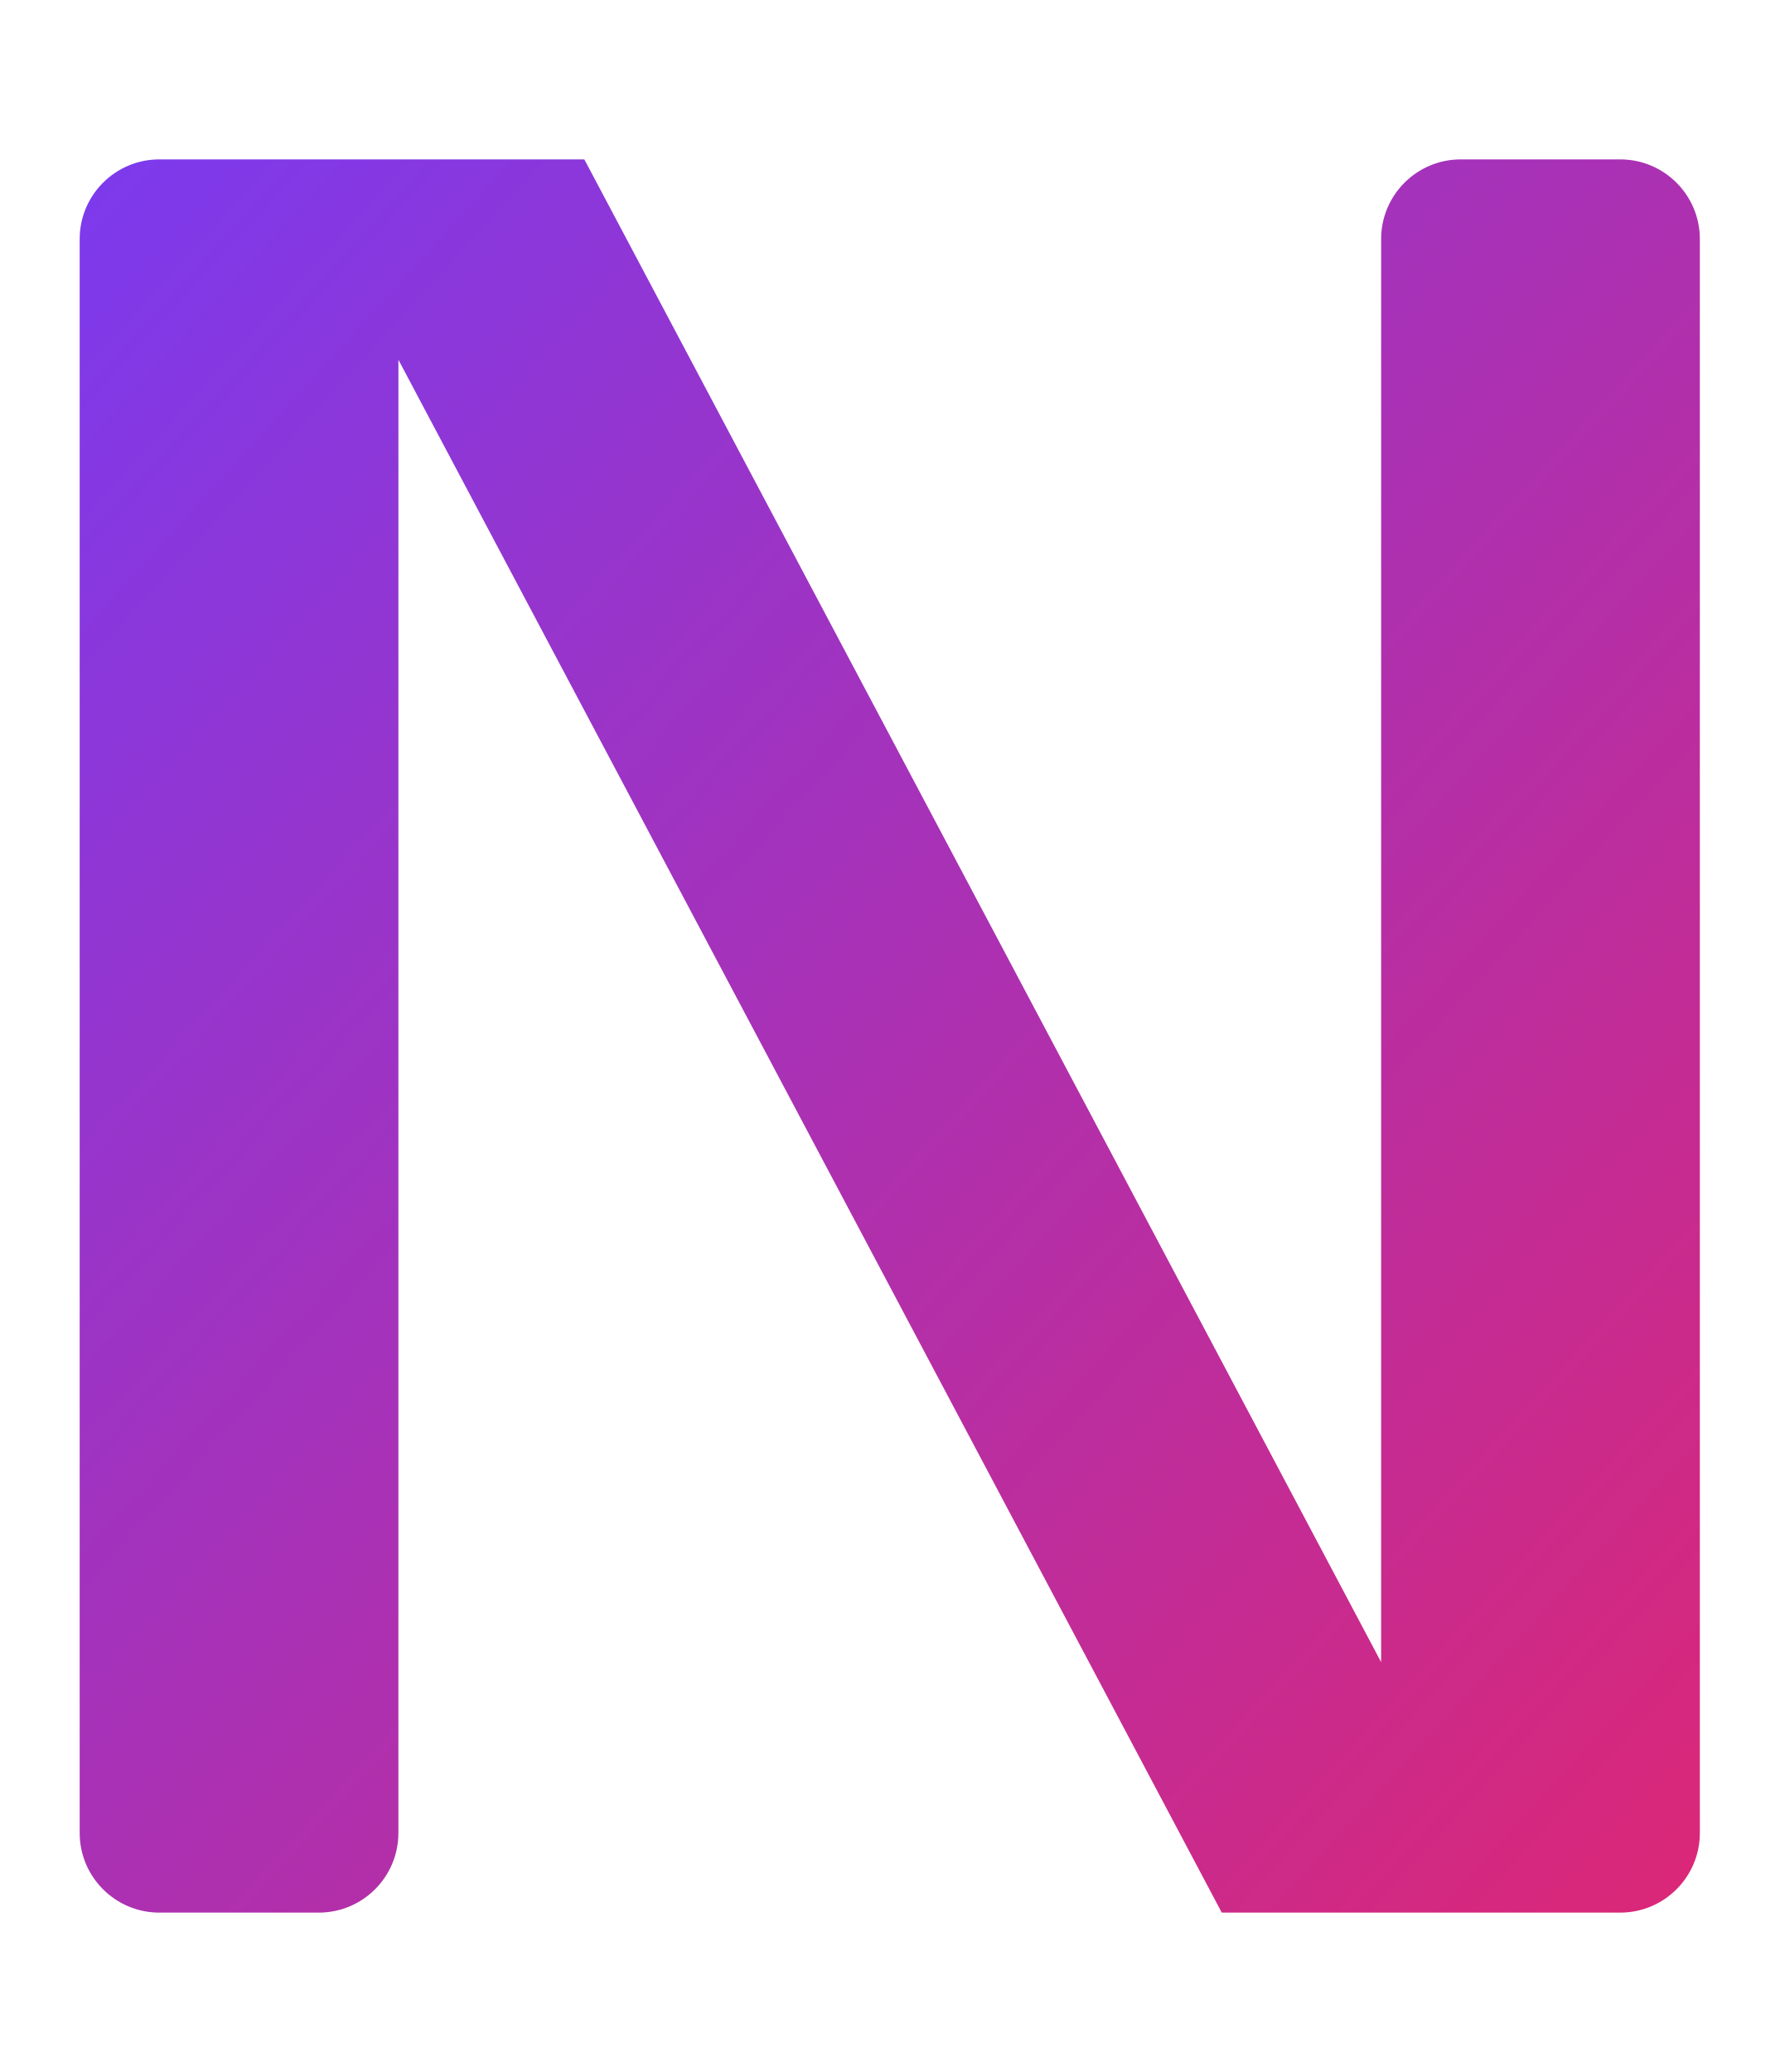
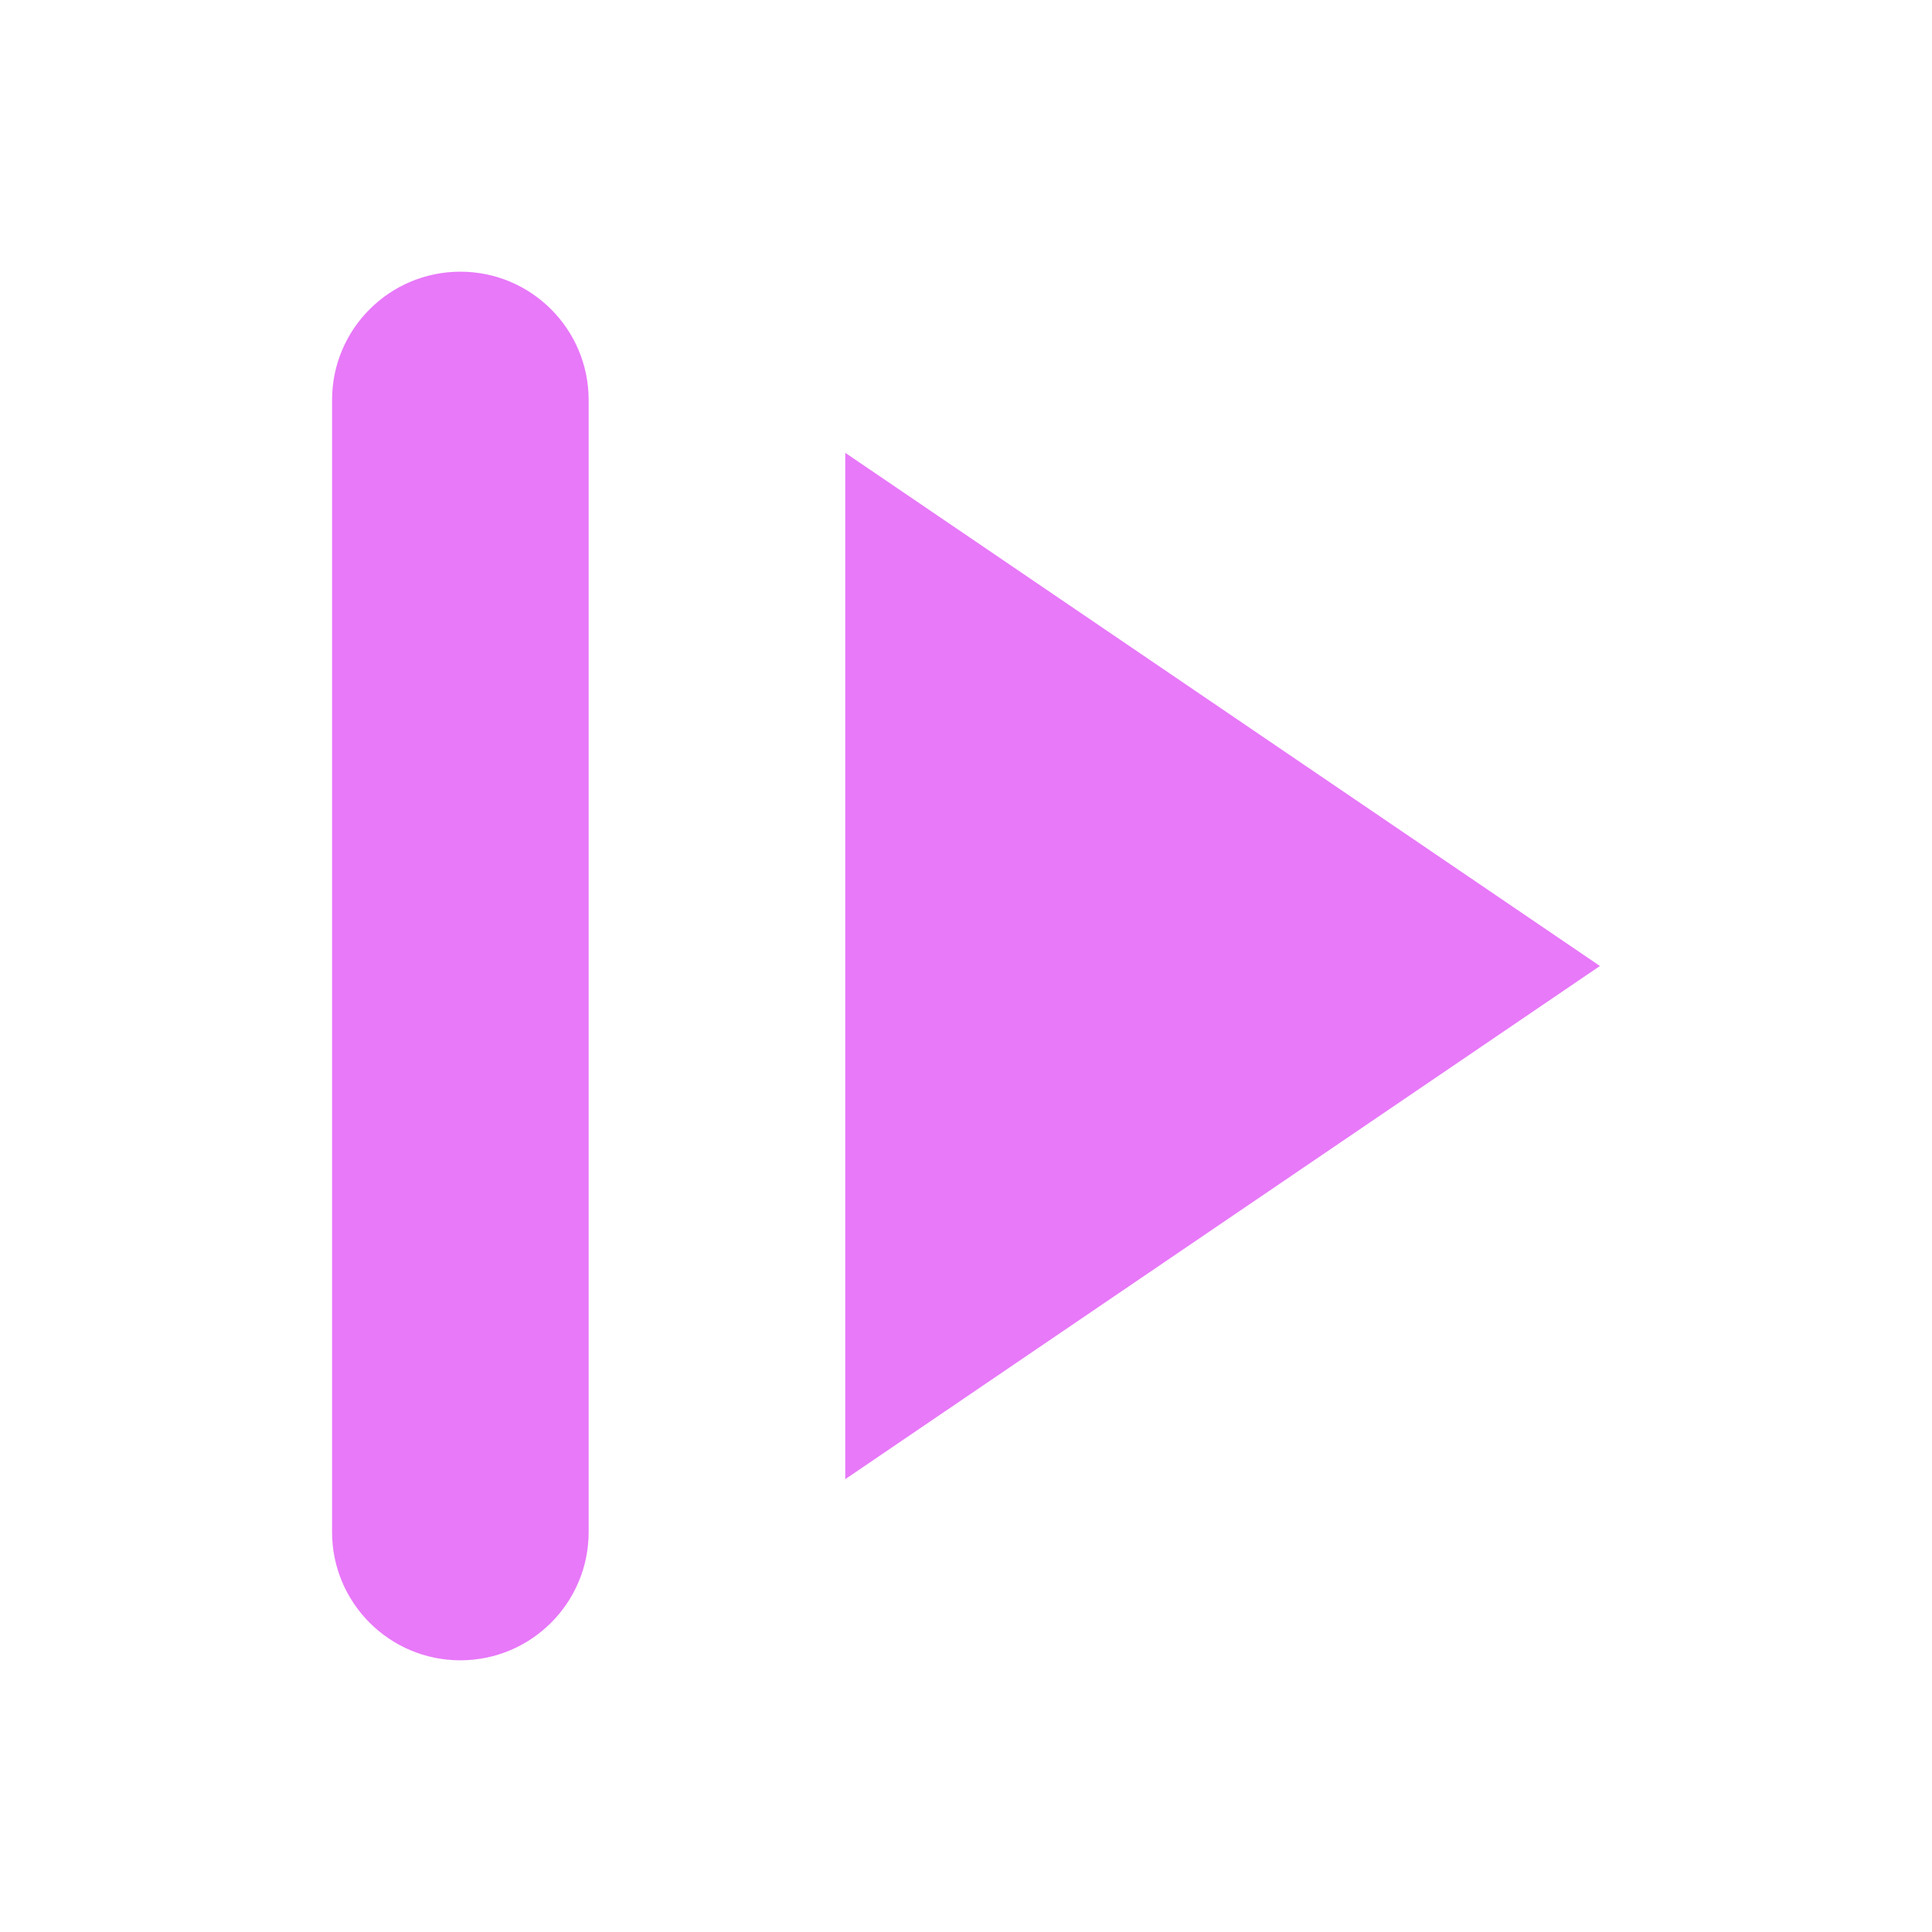
- <svg xmlns="http://www.w3.org/2000/svg" width="67" height="78" viewBox="0 0 67 78" fill="none">
-   <defs>
-     <linearGradient id="berry-gradient" x1="0%" y1="0%" x2="100%" y2="100%">
-       <stop offset="0%" stop-color="#7c3aed" />
-       <stop offset="100%" stop-color="#db2777" />
-     </linearGradient>
-   </defs>
-   <path d="M6 6H12A3 3 0 0 1 15 9V69A3 3 0 0 1 12 72H6A3 3 0 0 1 3 69V9A3 3 0 0 1 6 6ZM55 6H61A3 3 0 0 1 64 9V69A3 3 0 0 1 61 72H55A3 3 0 0 1 52 69V9A3 3 0 0 1 55 6ZM11 6H22L57 72H46Z" fill="url(#berry-gradient)" />
+ <svg xmlns="http://www.w3.org/2000/svg" width="64" height="64" viewBox="0 0 64 64" fill="none">
+   <path d="M11 13.25A4.25 4.25 0 0 1 15.25 9A4.25 4.25 0 0 1 19.5 13.25V50.75A4.25 4.25 0 0 1 15.25 55A4.25 4.25 0 0 1 11 50.75ZM28 15L53 32L28 49Z" fill="#E879F9" />
</svg>
